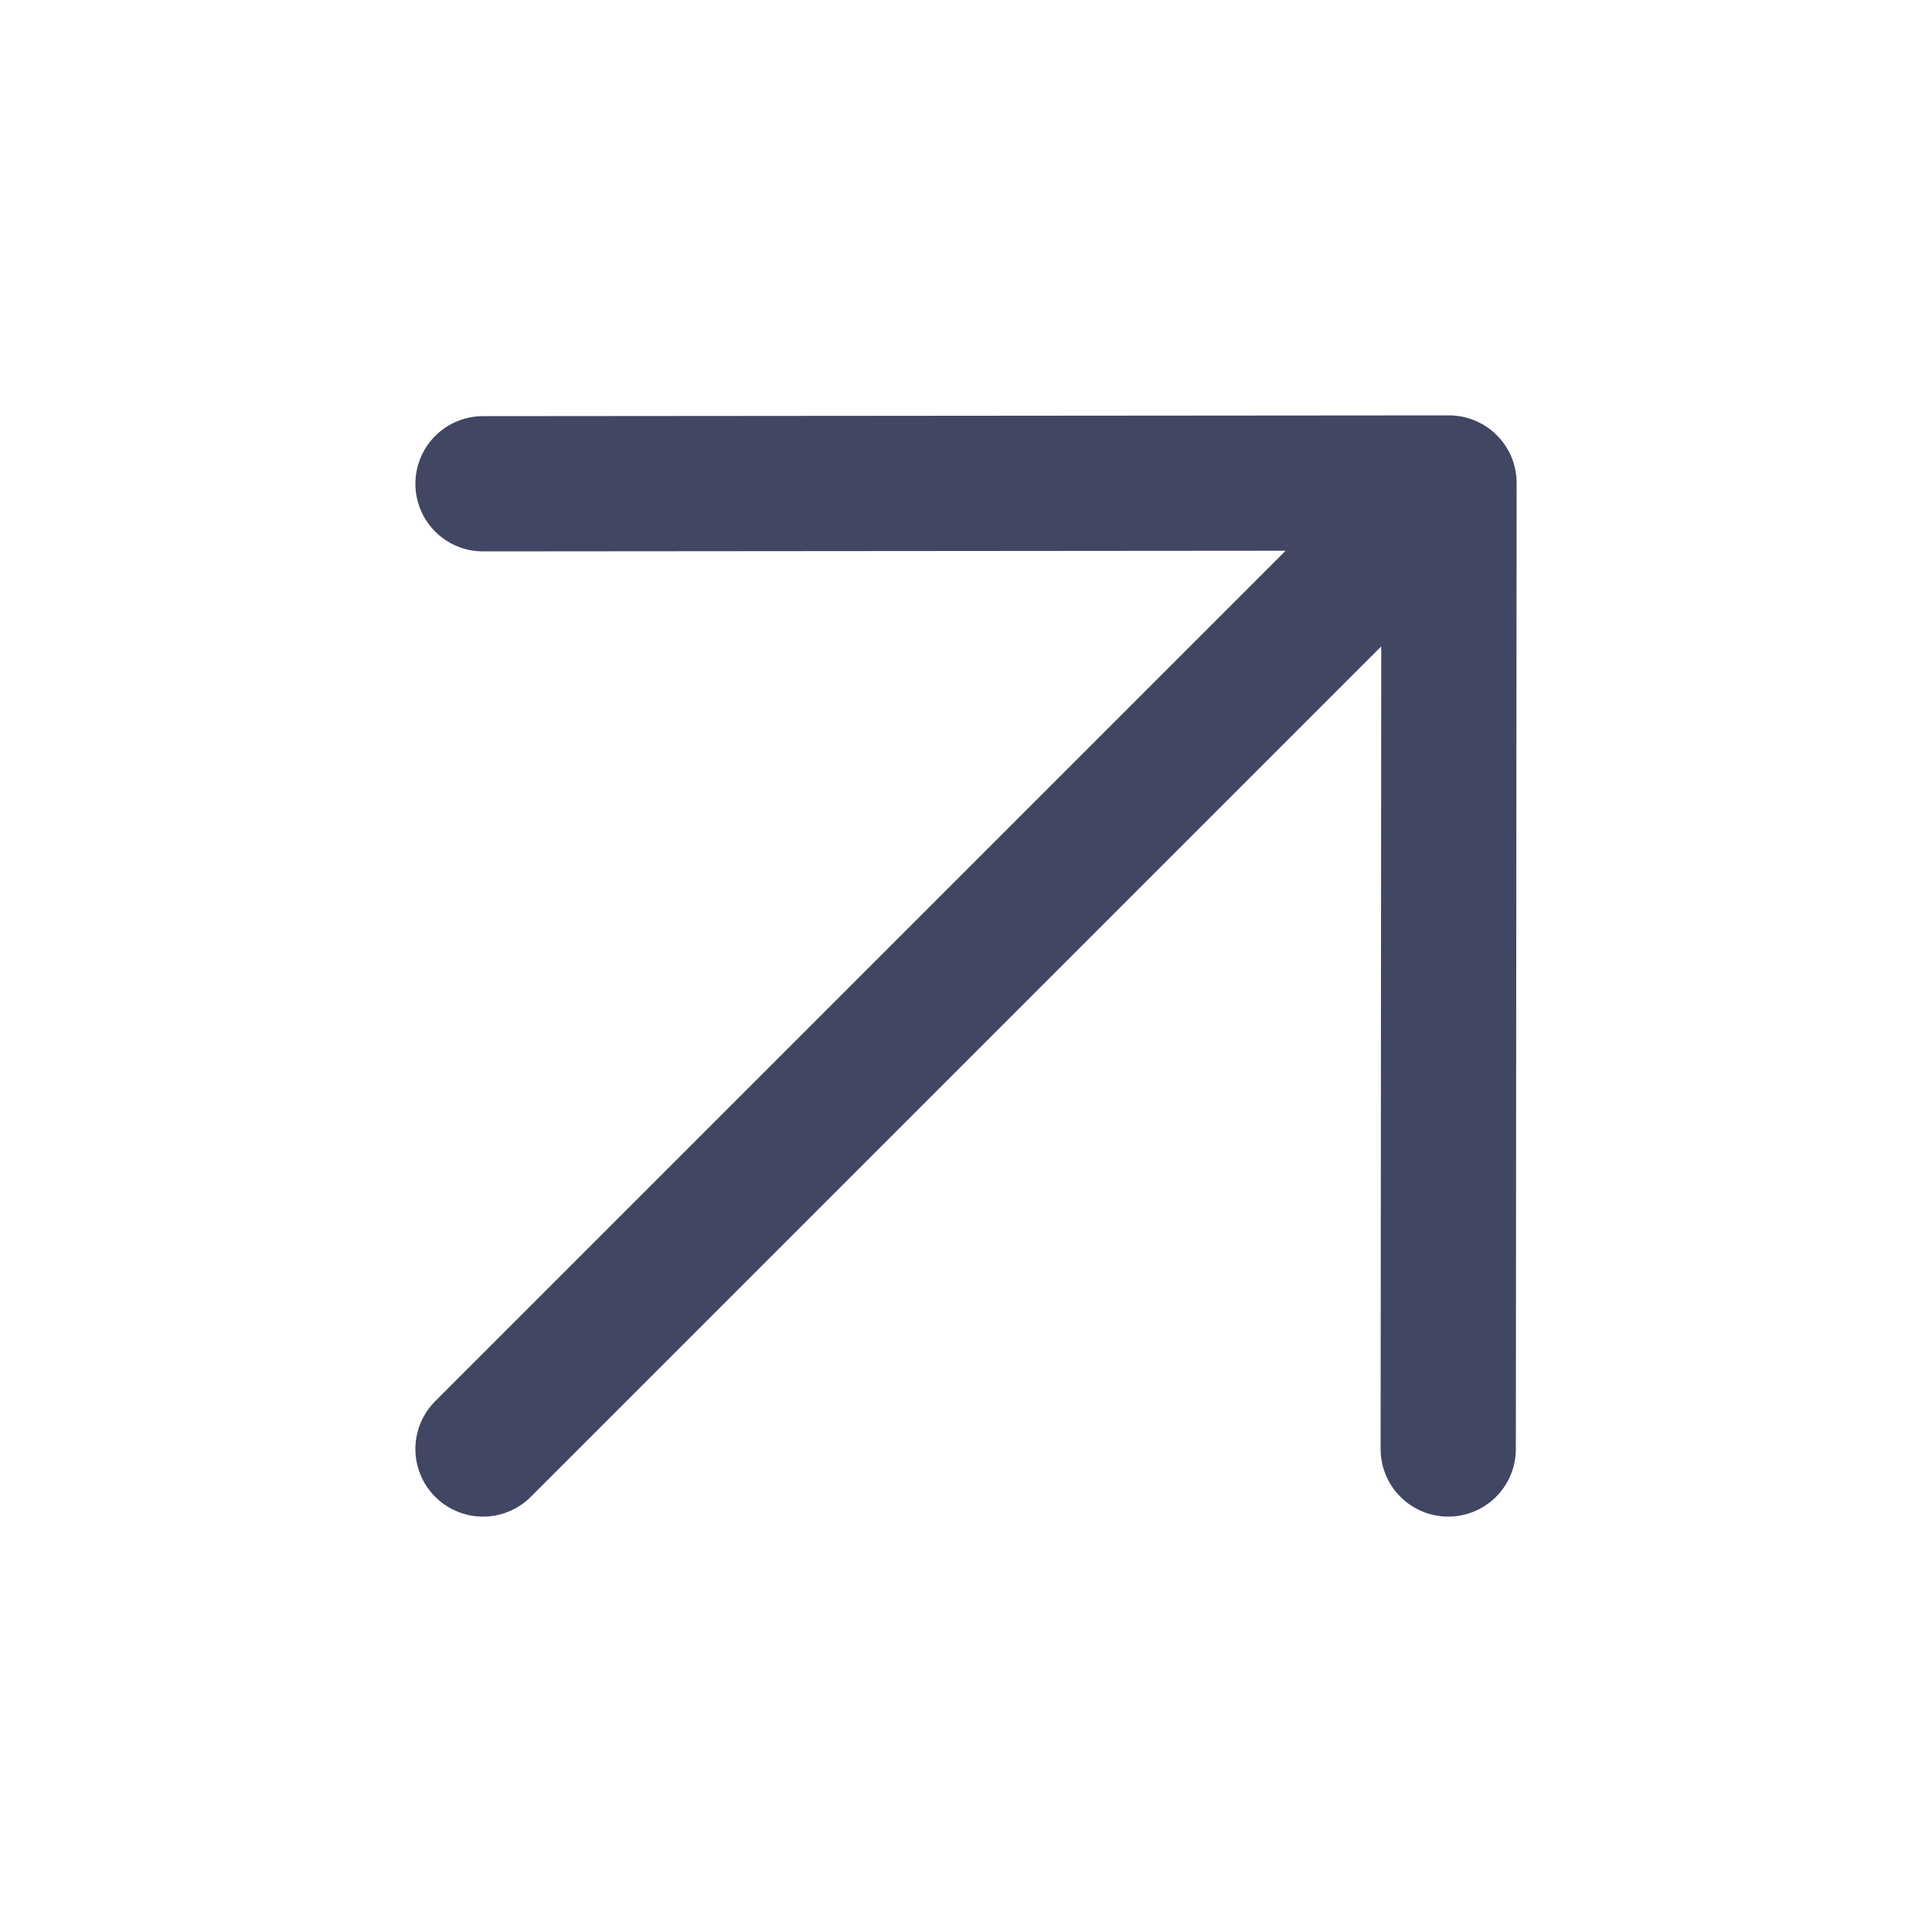
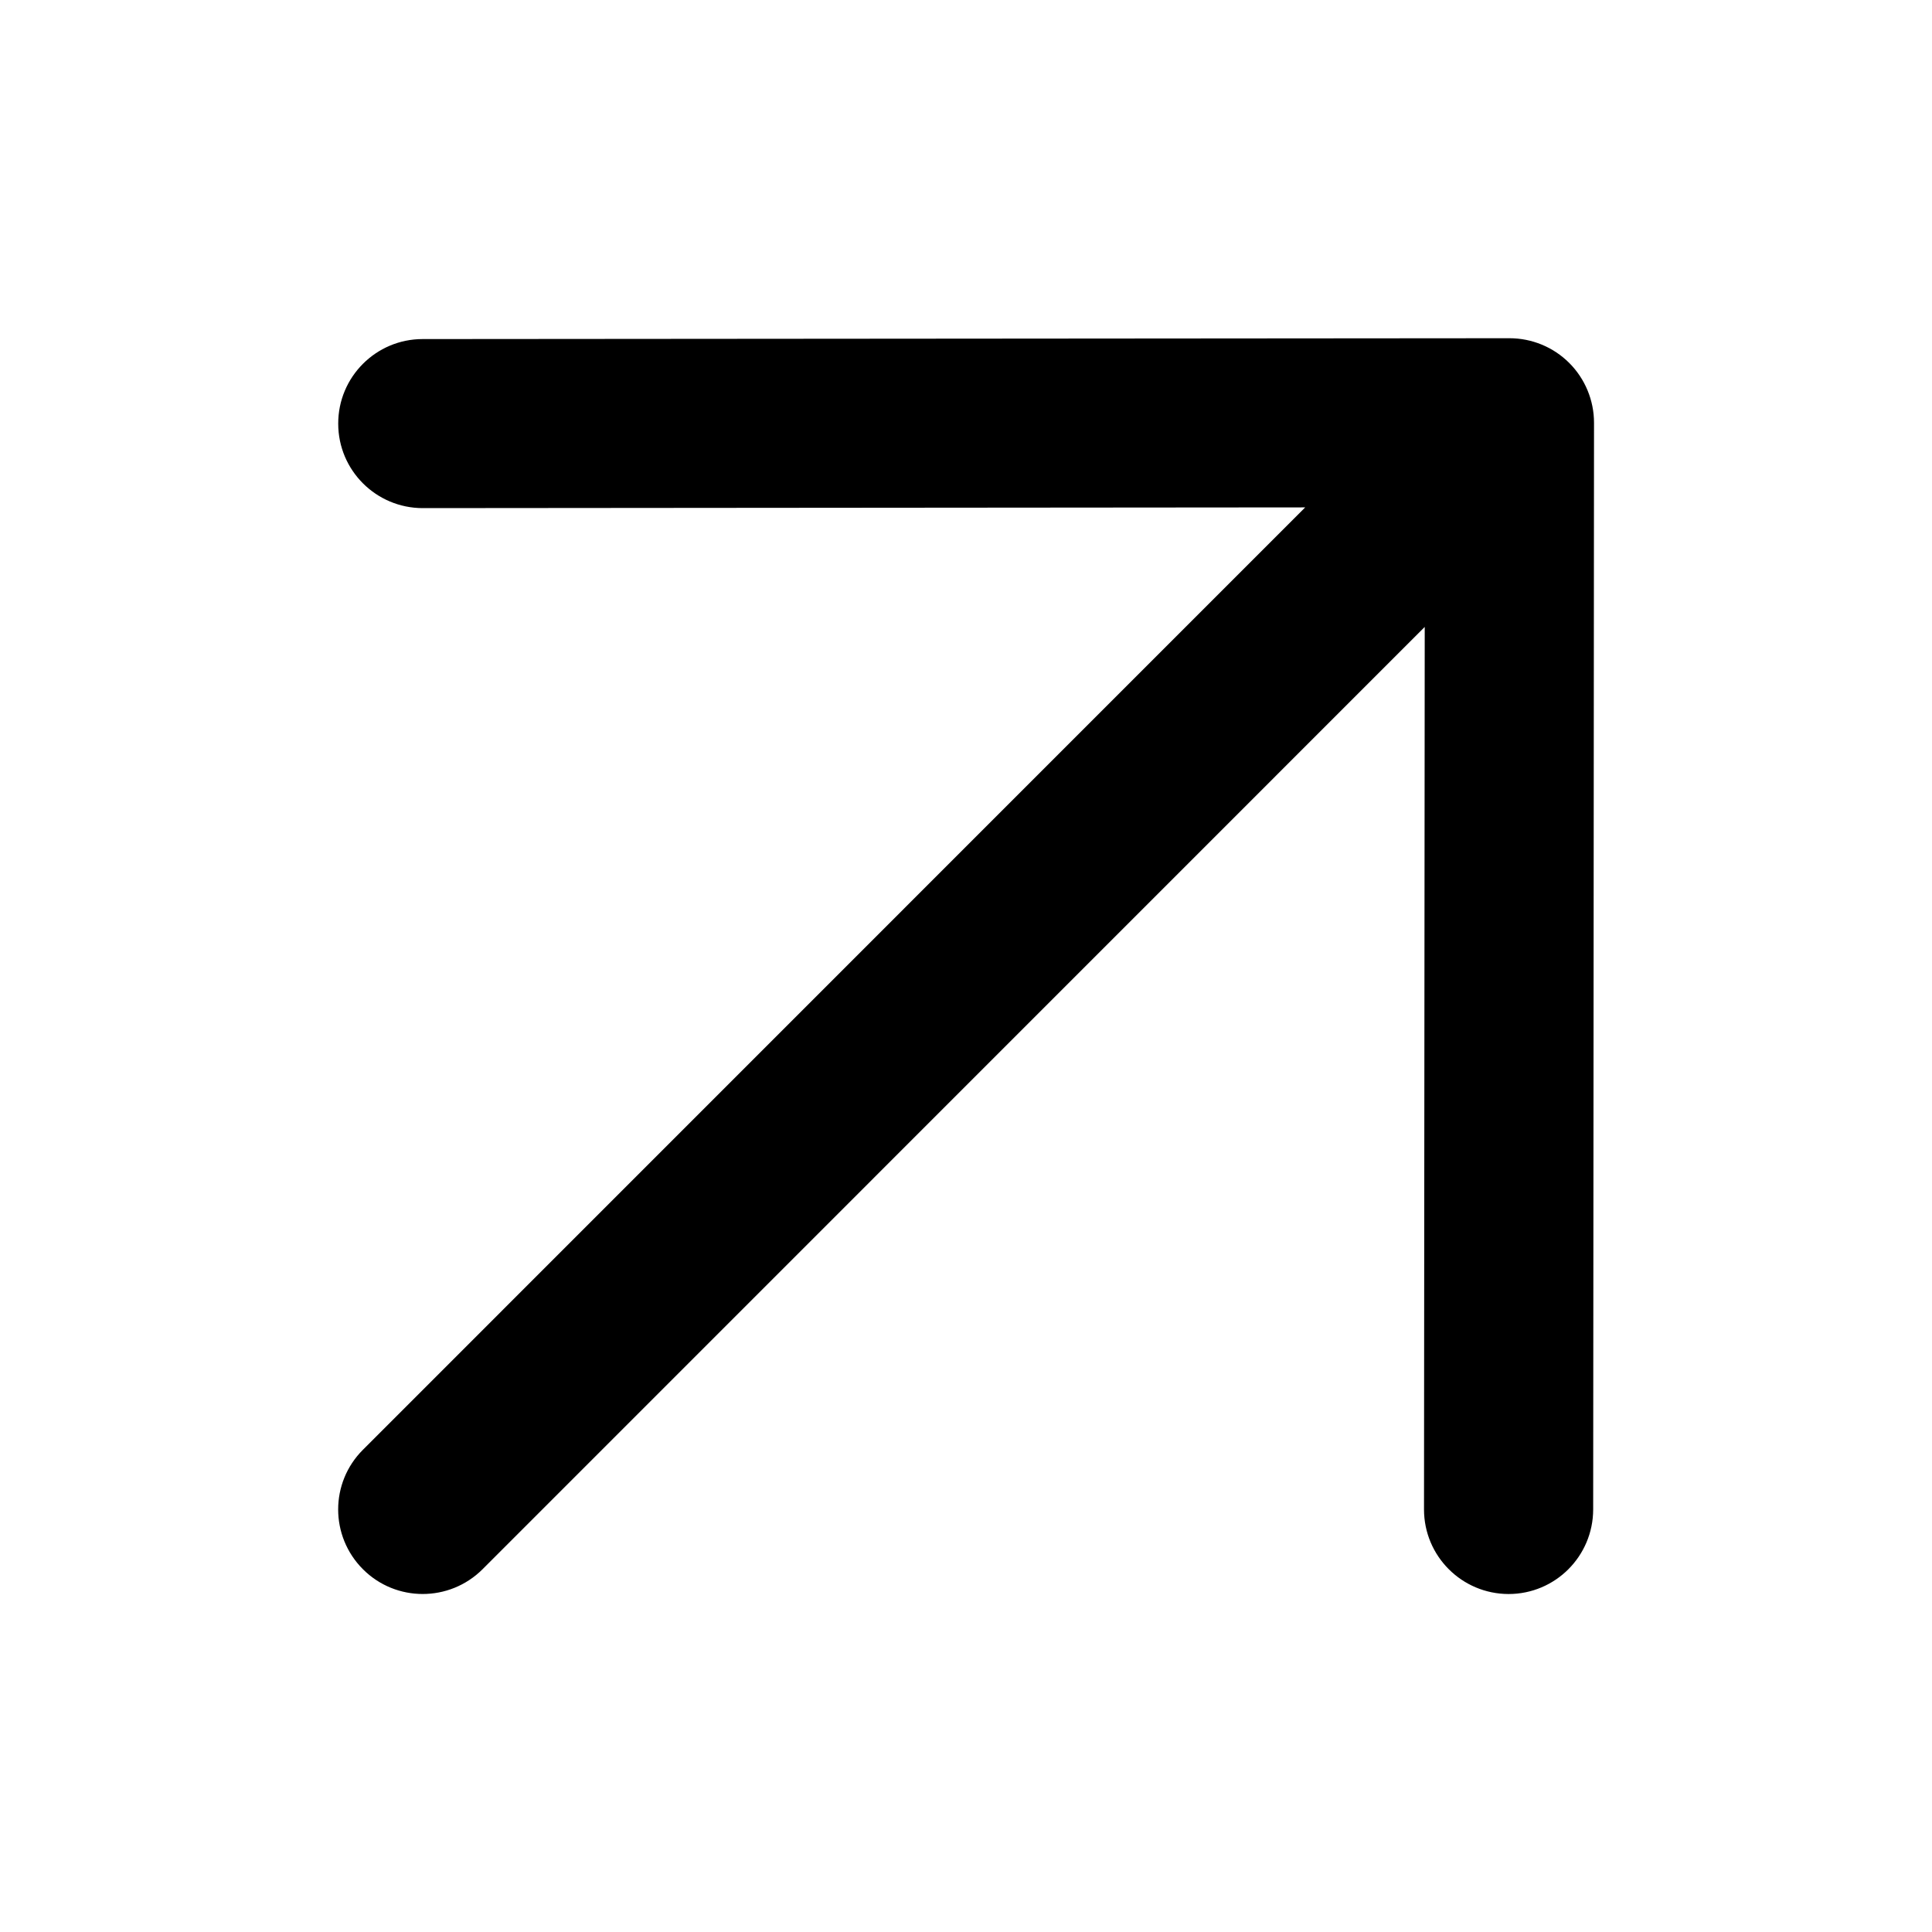
- <svg xmlns="http://www.w3.org/2000/svg" width="20" height="20" viewBox="0 0 20 20" fill="none">
-   <path d="M15 5L5 5.008M15 5L14.992 15M15 5L5 15" stroke="#414663" style="stroke:#414663;stroke:color(display-p3 0.255 0.275 0.388);stroke-opacity:1;" stroke-width="1.4" stroke-linecap="round" stroke-linejoin="round" />
+ <svg xmlns="http://www.w3.org/2000/svg" width="16" height="16" viewBox="0 0 16 16" fill="none">
+   <path fill-rule="evenodd" clip-rule="evenodd" d="M12.996 3.006C13.127 3.137 13.201 3.316 13.201 3.501L13.194 12.501C13.193 12.888 12.88 13.201 12.493 13.201C12.106 13.2 11.793 12.887 11.793 12.5L11.799 5.192L3.996 12.996C3.722 13.269 3.279 13.269 3.006 12.996C2.732 12.722 2.732 12.279 3.006 12.006L10.809 4.202L3.501 4.208C3.115 4.208 2.801 3.895 2.801 3.509C2.8 3.122 3.114 2.808 3.5 2.808L12.5 2.801C12.686 2.801 12.864 2.874 12.996 3.006Z" fill="currentColor" />
</svg>
